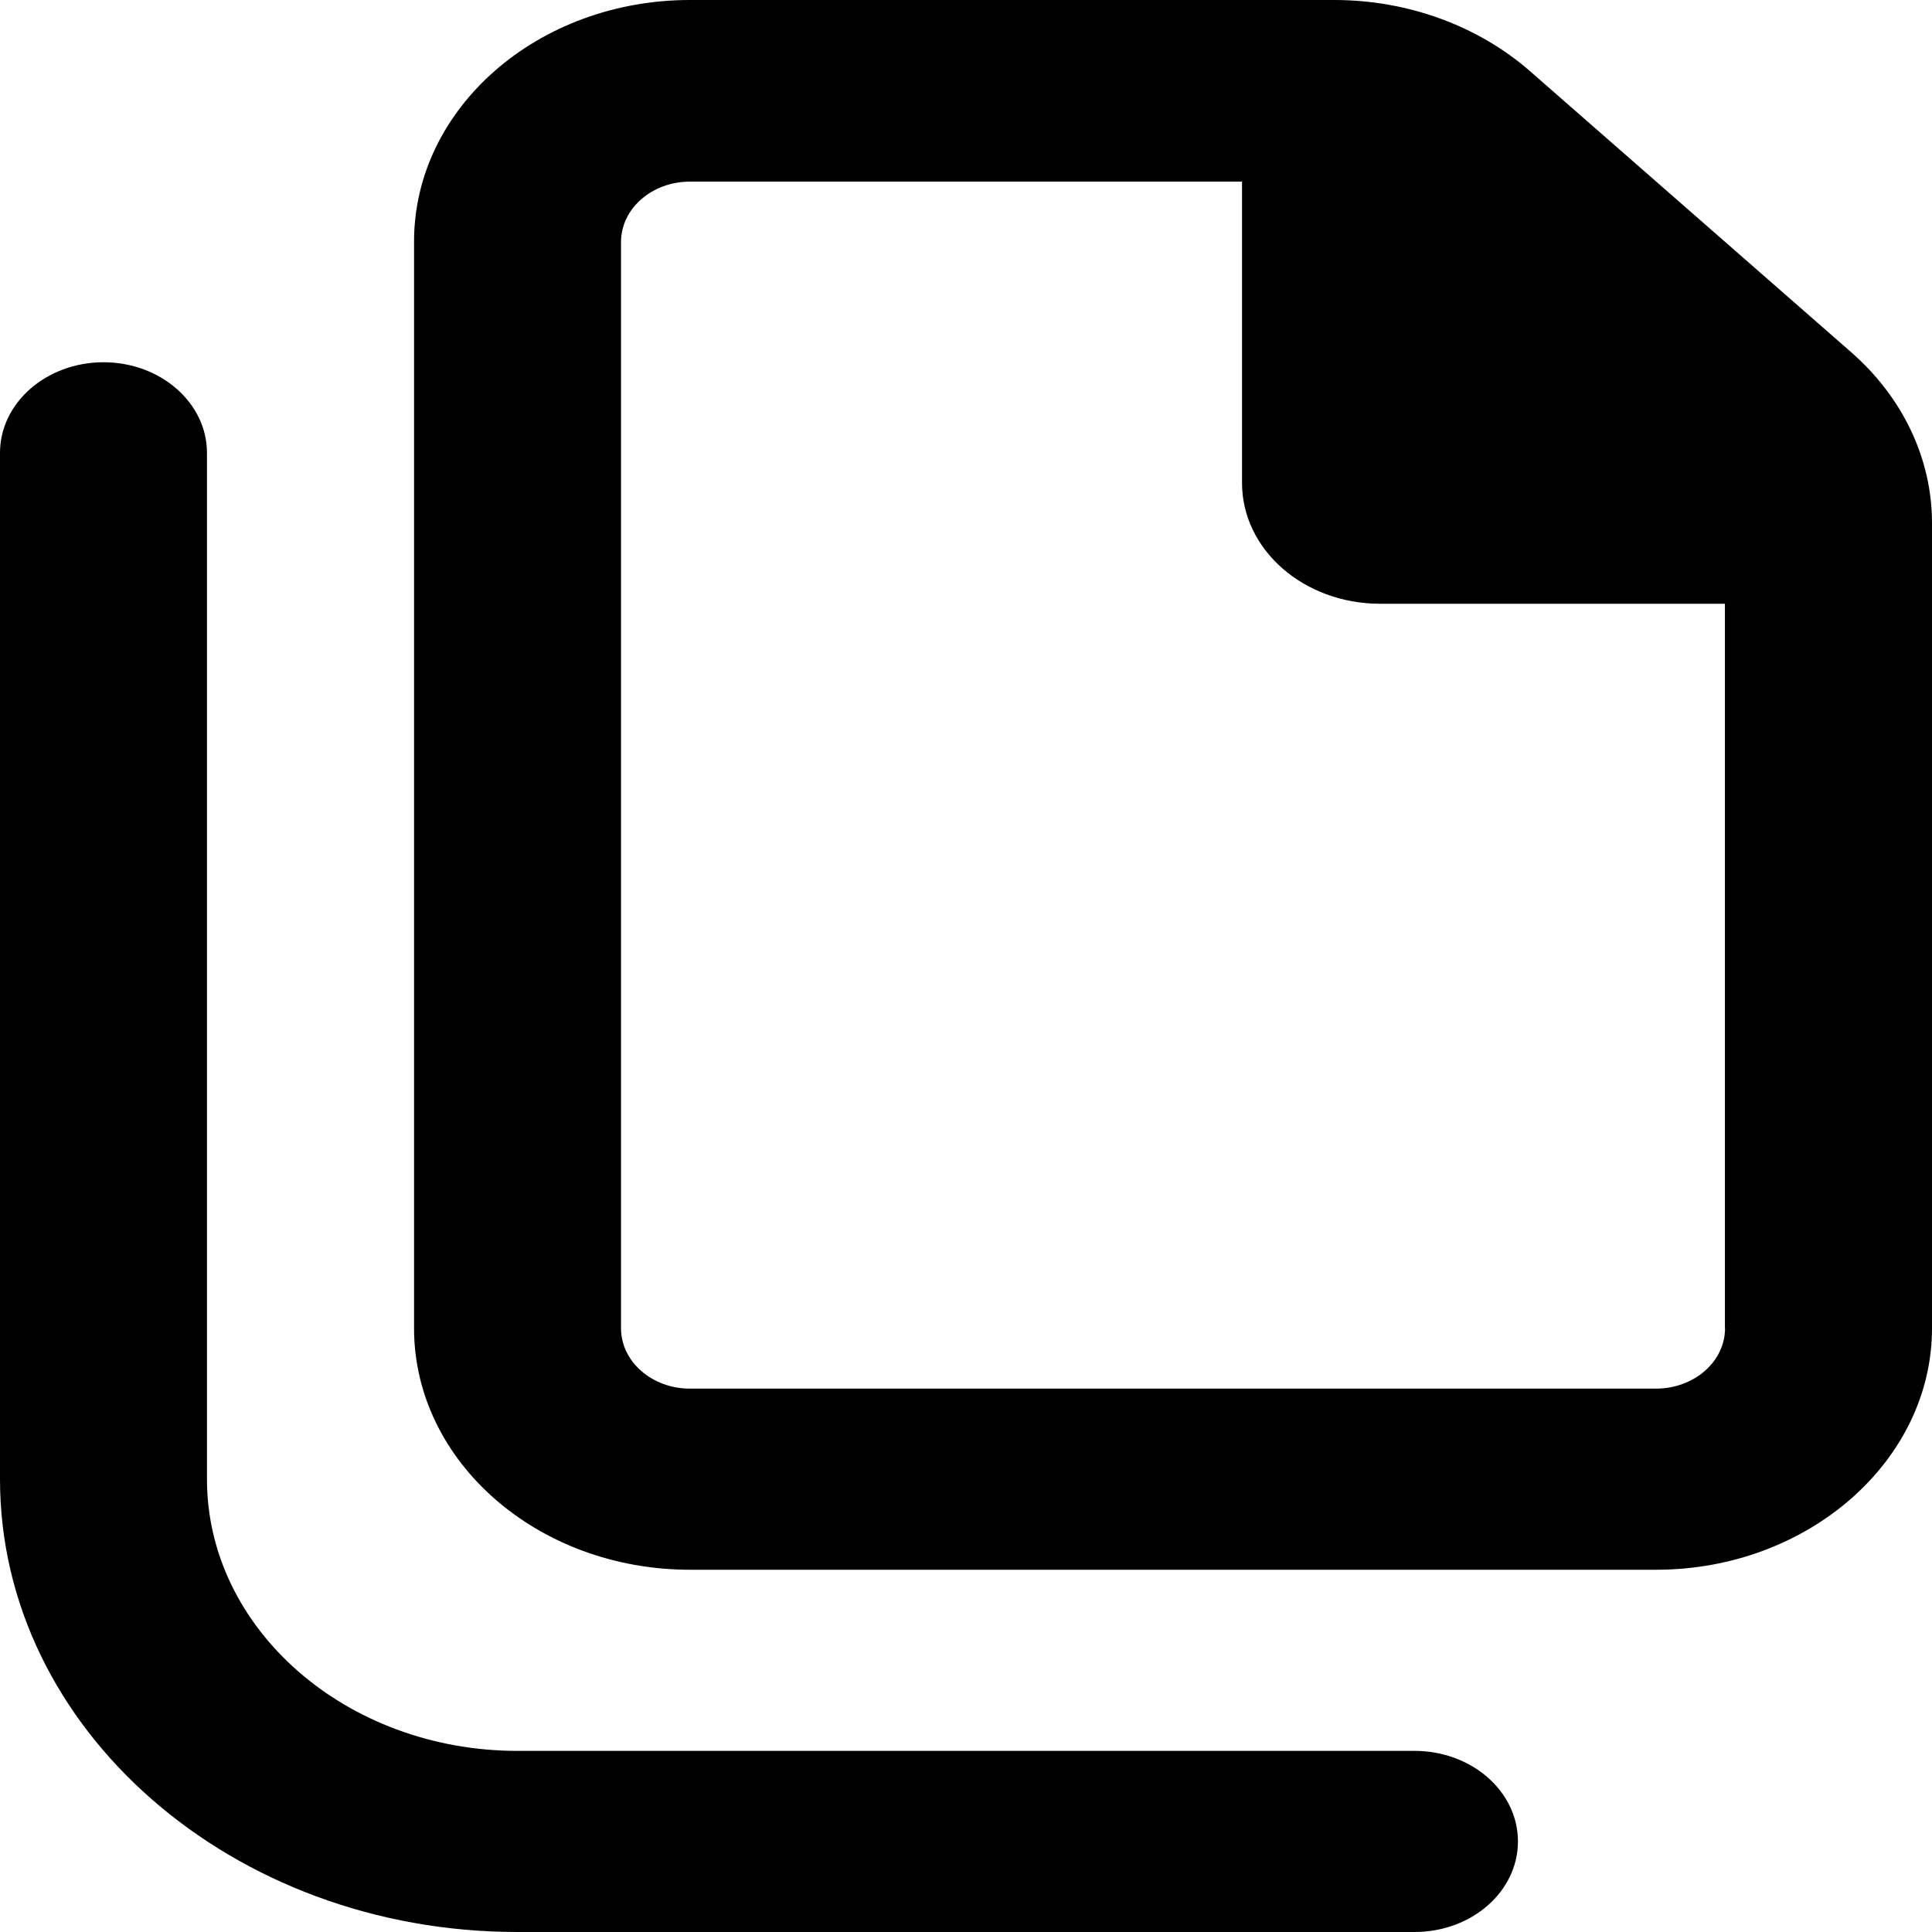
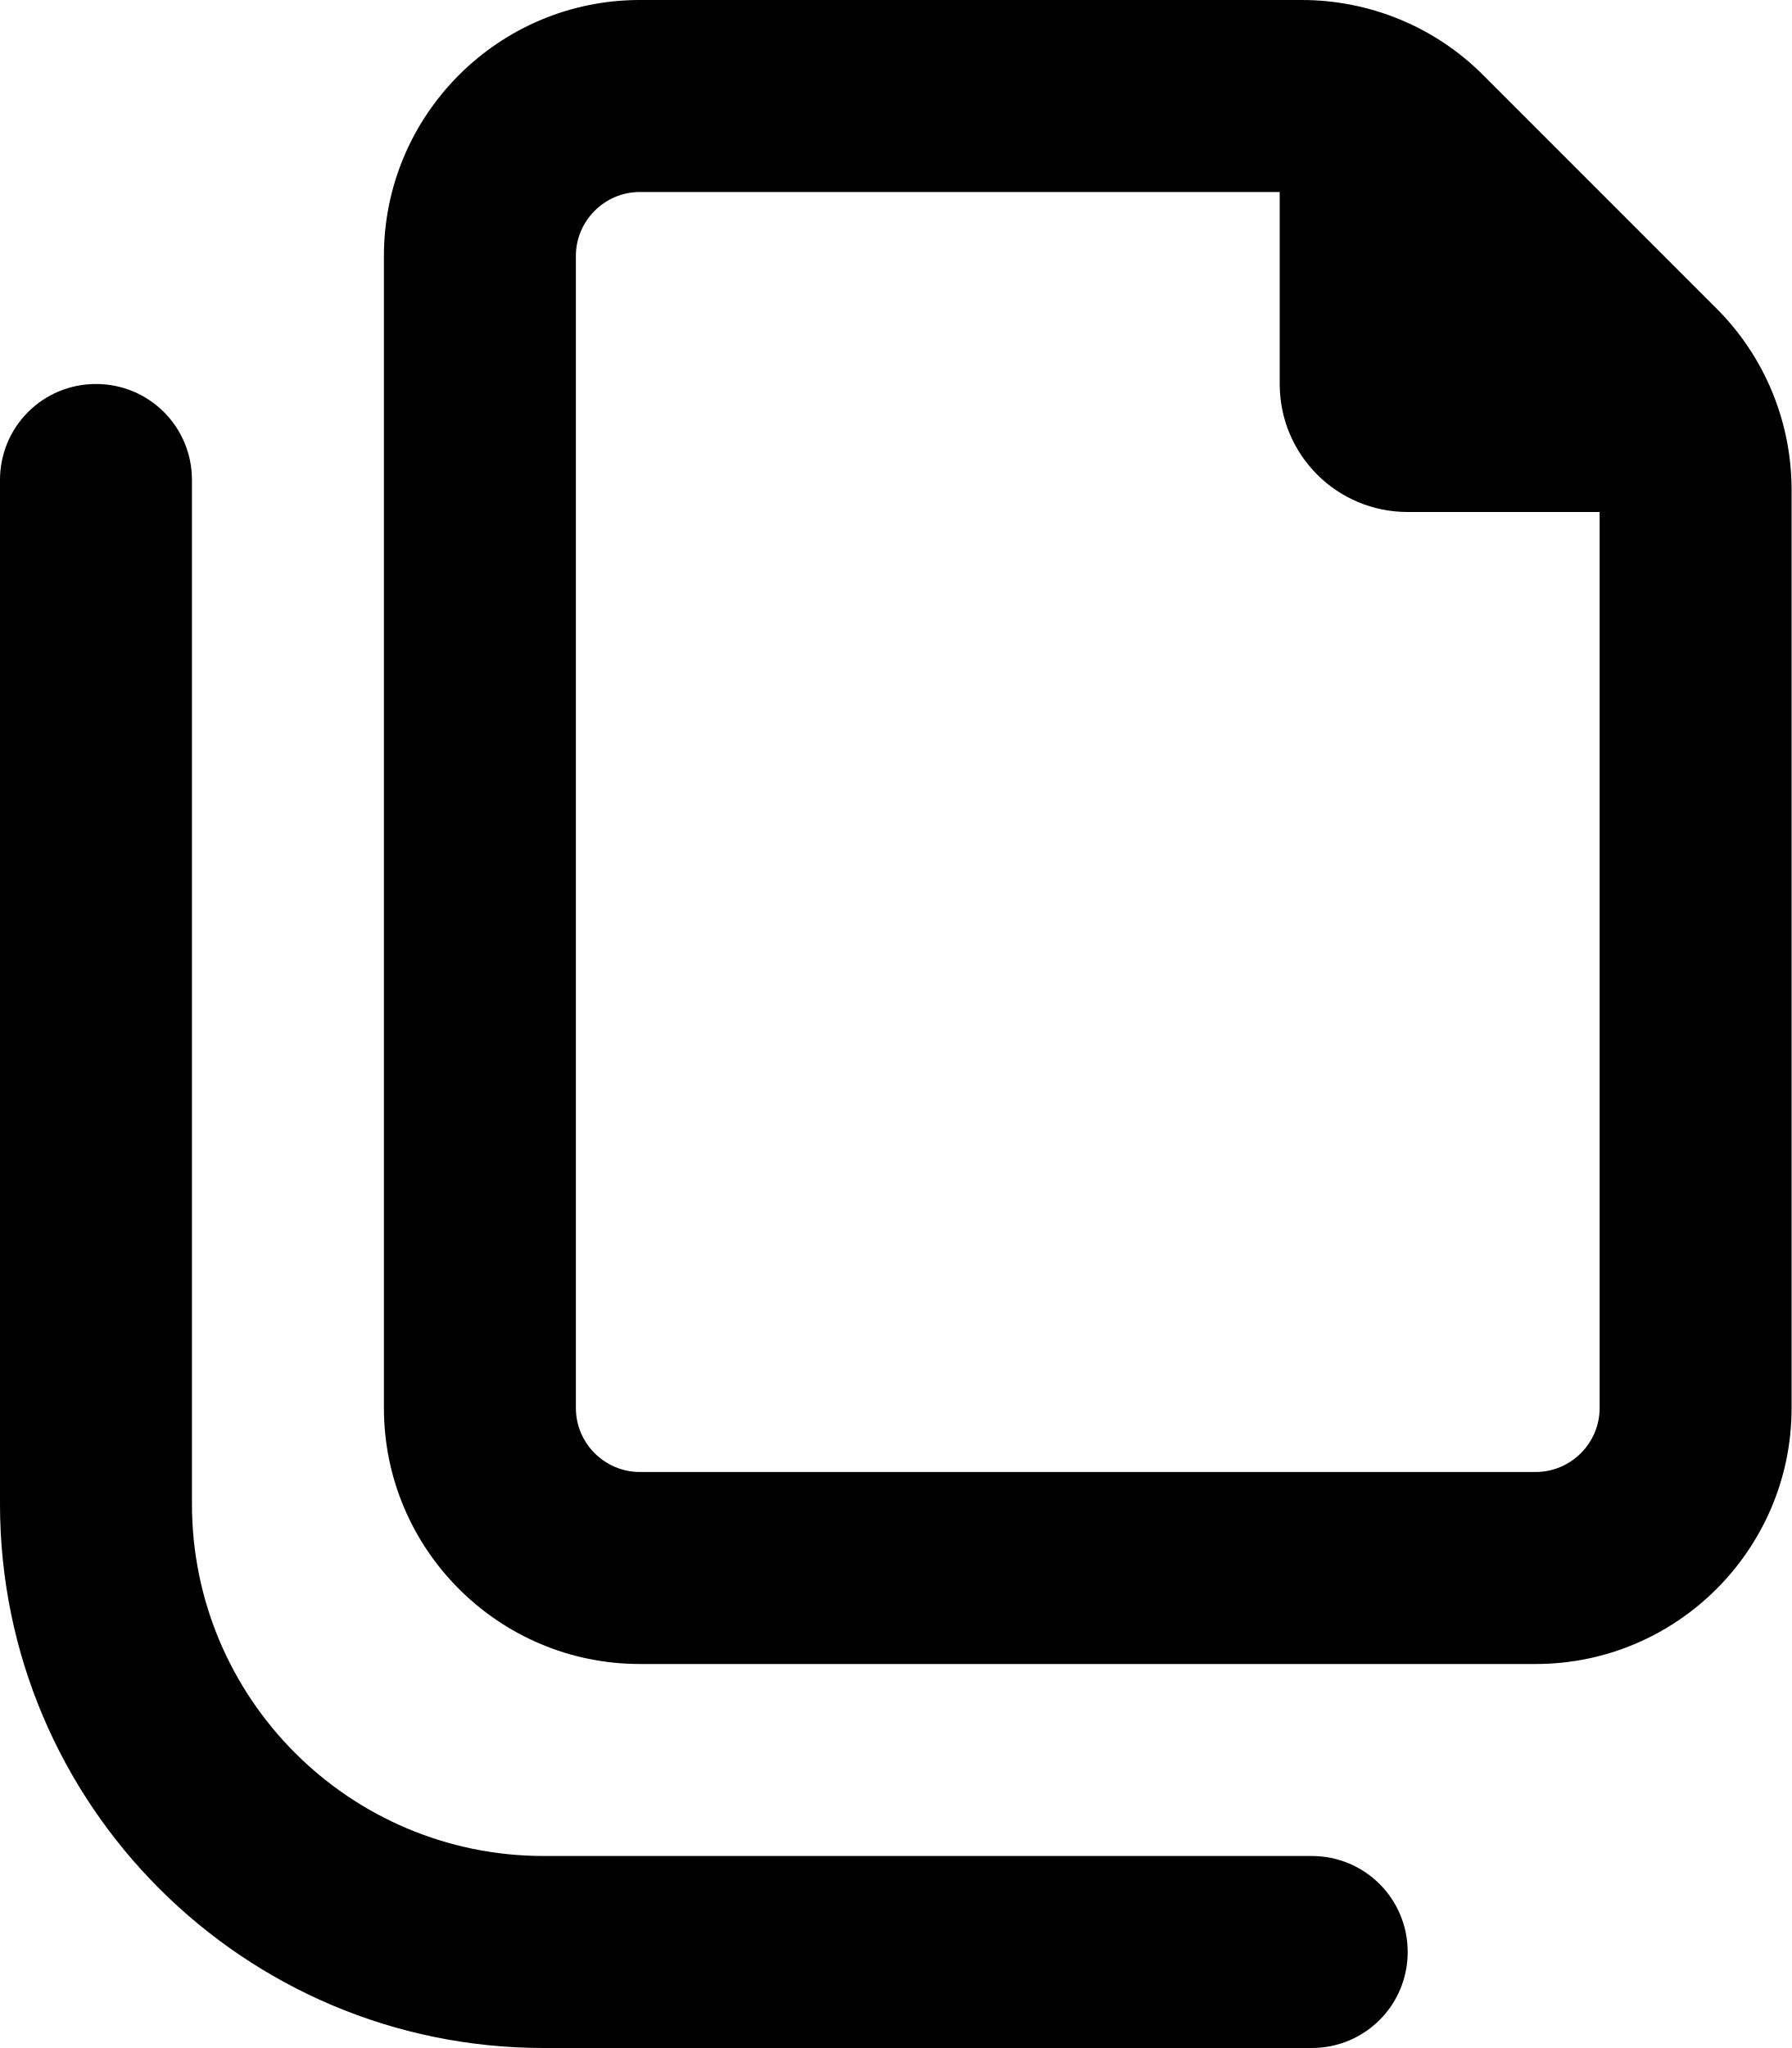
- <svg xmlns="http://www.w3.org/2000/svg" viewBox="0 0 16 16">
-   <path d="M15.332 2.918L12.667 0.586C12.236 0.211 11.654 0 11.05 0H5.714C4.454 0 3.429 0.895 3.429 2L3.429 11C3.429 12.104 4.452 13 5.715 13H13.715C14.971 13 16 12.1 16 11V4.331C16 3.803 15.761 3.294 15.332 2.918ZM14.286 11C14.286 11.276 14.03 11.5 13.714 11.5H5.714C5.399 11.5 5.143 11.276 5.143 11V2.004C5.143 1.728 5.399 1.504 5.714 1.504H10.286V4C10.286 4.552 10.797 5 11.429 5H14.285V11H14.286ZM11.714 16H4.286C1.923 16 0 14.319 0 12.25V3.75C0 3.337 0.384 3 0.857 3C1.33 3 1.714 3.337 1.714 3.75V12.25C1.714 13.491 2.868 14.5 4.286 14.5H11.714C12.188 14.5 12.571 14.836 12.571 15.25C12.571 15.664 12.189 16 11.714 16Z" />
+ <svg xmlns="http://www.w3.org/2000/svg" viewBox="0 0 448 512">
+   <path d="M160 368H384c8.8 0 16-7.2 16-16V128H352c-17.7 0-32-14.3-32-32V48H160c-8.8 0-16 7.2-16 16V352c0 8.8 7.2 16 16 16zm224 48H160c-35.3 0-64-28.7-64-64V64c0-35.3 28.7-64 64-64H325.5c17 0 33.3 6.7 45.3 18.7l58.5 58.5c12 12 18.7 28.3 18.7 45.3V352c0 35.3-28.7 64-64 64zM24 96c13.3 0 24 10.7 24 24V376c0 48.6 39.4 88 88 88H328c13.3 0 24 10.7 24 24s-10.7 24-24 24H136C60.9 512 0 451.1 0 376V120c0-13.3 10.7-24 24-24z" />
</svg>
